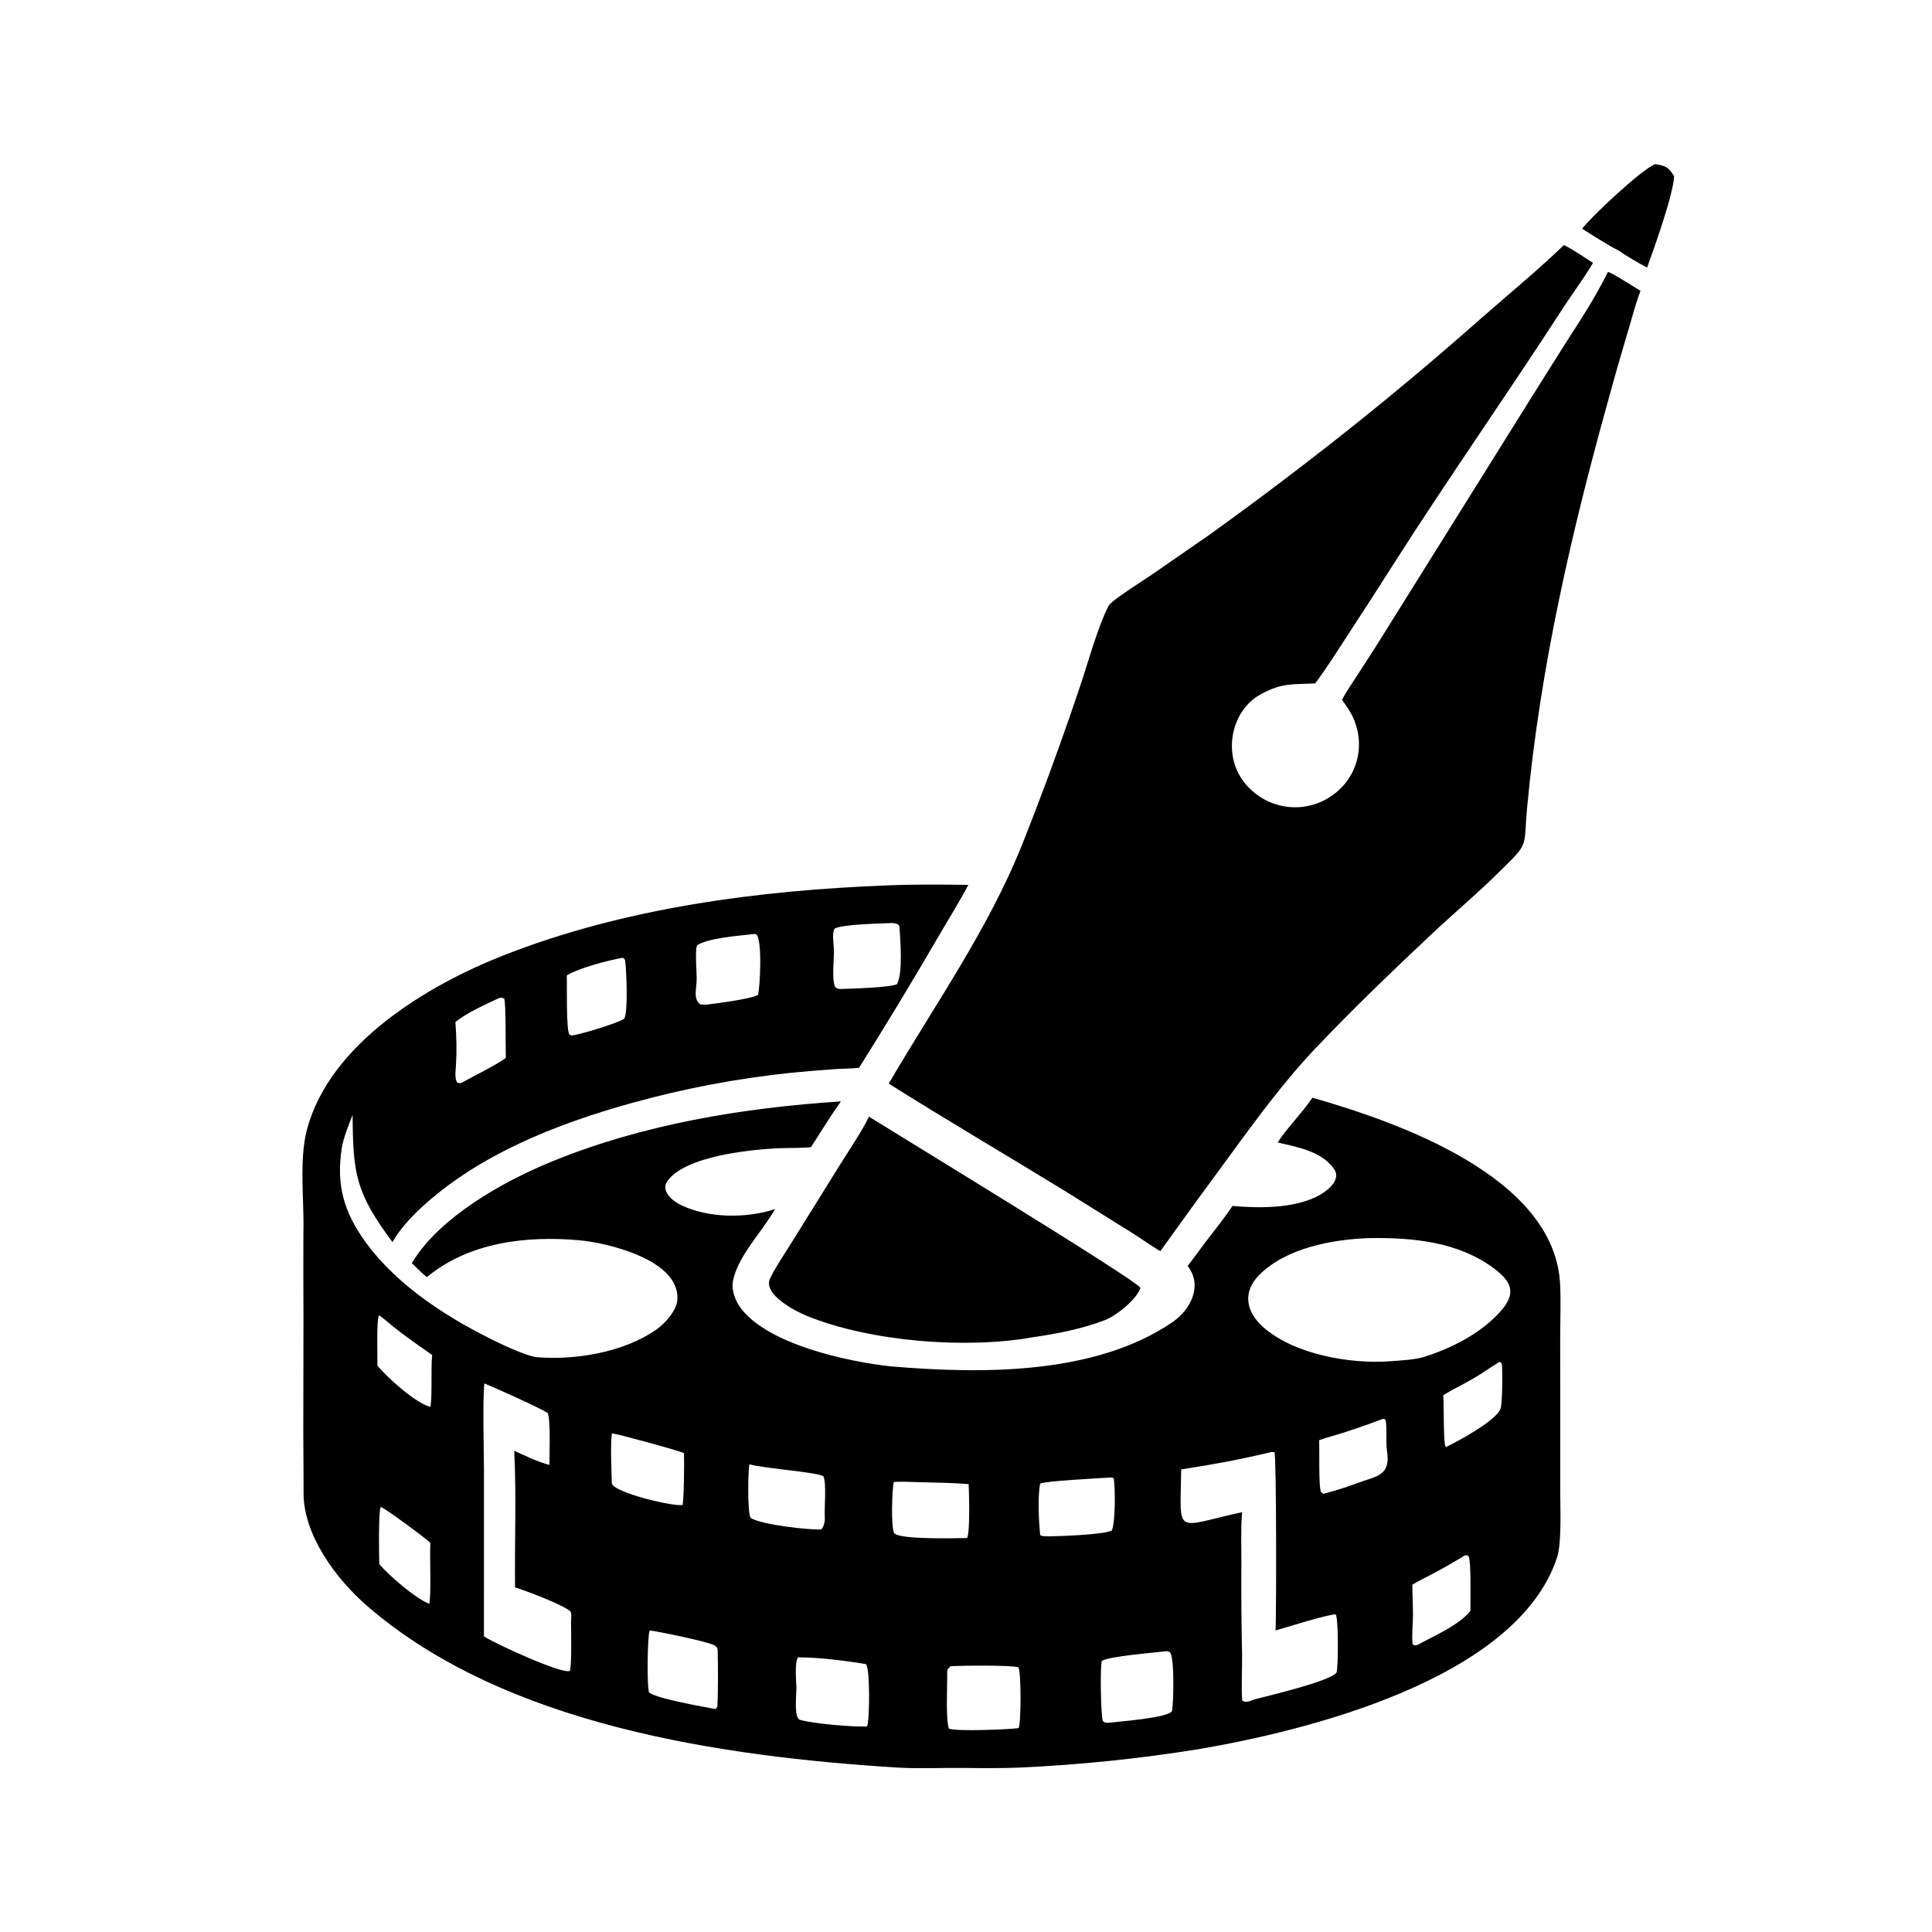
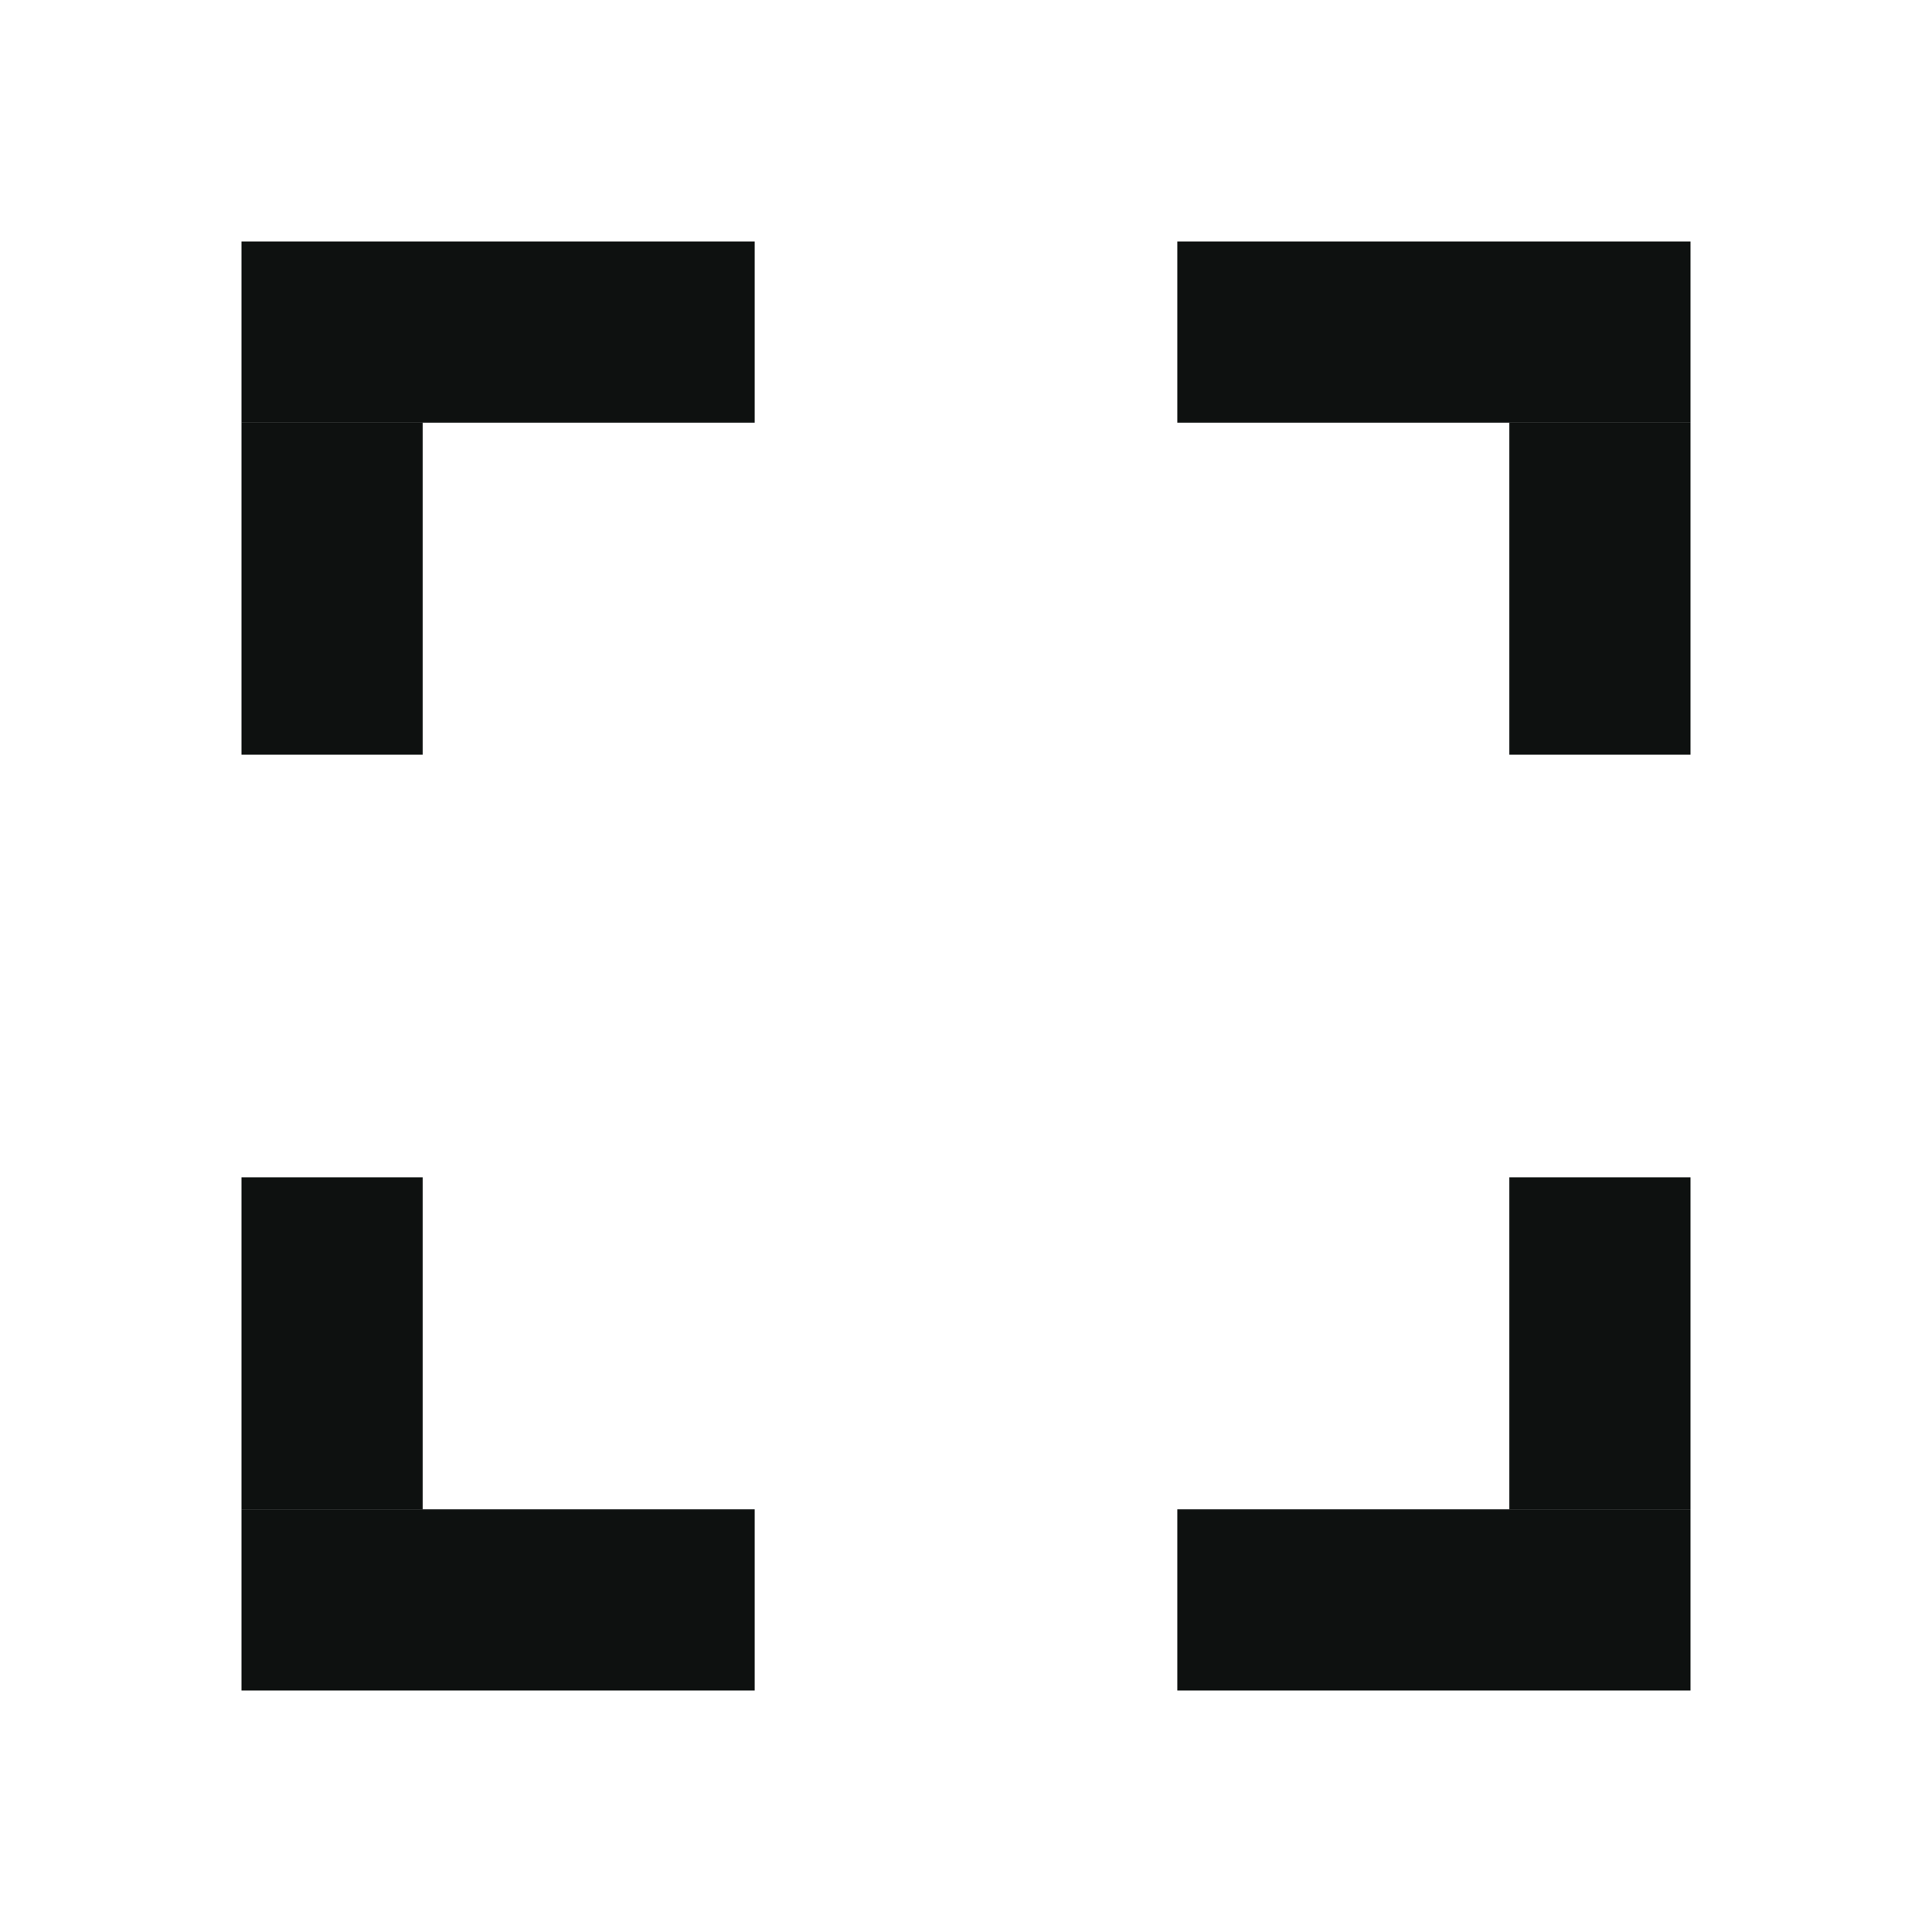
- <svg xmlns="http://www.w3.org/2000/svg" version="1.1" viewBox="0 0 2048 2048" width="1000" height="1000" preserveAspectRatio="none" display="block">
-   <path fill="#000000" d="M 940.236 938.562 C 967.38 937.422 999.213 937.595 1026.46 937.994 C 1017.49 955.171 1003.45 977.803 993.47 994.984 C 966.65 1041.08 939.044 1086.71 910.665 1131.85 C 903.294 1132.81 893.23 1132.8 885.526 1133.26 C 869.609 1134.38 853.71 1135.72 837.831 1137.28 C 780.972 1143.25 724.709 1153.94 669.623 1169.25 C 590.047 1191.36 506.468 1224.09 445.04 1281.57 C 434.511 1291.43 423.099 1304.12 416.014 1316.66 C 377.232 1264.41 374.077 1244.64 373.8 1181.93 C 369.558 1192.46 363.913 1206.37 362.235 1217.39 C 356.33 1256.15 364.529 1284.94 387.429 1316.54 C 422.039 1364.29 477.942 1399.35 530.534 1424.36 C 538.922 1428.34 560.228 1437.95 569.027 1438.67 C 609.968 1442.04 661.194 1433.51 695.398 1409.63 C 704.782 1403.18 717.41 1389.18 718.084 1377.47 C 720.523 1335.14 643.057 1317.29 613.705 1314.7 C 557.455 1309.72 496.763 1317.04 452.544 1353.81 C 447.026 1349.46 441.593 1343.9 436.519 1338.96 C 465.571 1290.49 532.804 1252.66 584.607 1231.43 C 681.582 1191.69 787.474 1174.34 891.376 1167.52 C 880.356 1182.97 870.073 1199.98 859.663 1216.02 C 850.533 1217.12 836.743 1216.75 827.096 1217.13 C 807.655 1217.92 788.297 1220.11 769.173 1223.69 C 750.539 1227.3 719.725 1235.27 707.697 1251.6 C 699.818 1262.3 712.714 1273.06 721.807 1277.4 C 751.324 1291.49 790.926 1291.68 821.562 1281.7 C 807.435 1306.63 782.735 1330.52 777.085 1357.35 C 774.938 1367.55 779.427 1379.16 785.673 1387.26 C 814.851 1425.12 897.831 1443.43 945 1448.47 C 1040.61 1456.48 1160.71 1457.67 1242.87 1401.53 C 1262.11 1388.38 1275.28 1362.65 1258.97 1341.99 C 1265.31 1333.64 1271.58 1325.24 1277.79 1316.78 C 1287.49 1304.26 1297.65 1291.5 1306.47 1278.38 C 1334.45 1280.73 1368.85 1281.17 1394.81 1268.93 C 1404.52 1264.35 1423.1 1251.63 1413.97 1238.92 C 1400.49 1220.13 1375.45 1216.1 1354.43 1211.06 C 1361.97 1198.5 1380.39 1179.71 1391.24 1163.61 C 1480.39 1189.17 1648.13 1246.9 1653.78 1361.33 C 1654.63 1378.38 1653.94 1397.77 1653.87 1414.97 L 1653.91 1498.75 L 1653.91 1581.96 C 1653.91 1599.57 1655.55 1635.85 1650.54 1651.05 C 1607.63 1781.21 1380.58 1835.52 1270.54 1854.18 C 1207.84 1864.28 1144.61 1870.8 1081.17 1873.69 C 1063.45 1874.51 1039.69 1874.33 1021.5 1874.09 C 999.986 1873.82 973.007 1875.04 951.915 1873.73 C 765.002 1862.09 535.818 1829.03 389.558 1702.7 C 355.904 1673.63 321.599 1626.99 321.792 1582.48 C 321.882 1561.85 321.485 1539.85 321.501 1519.06 L 321.688 1395.05 C 321.607 1365.96 321.406 1336.62 321.611 1307.46 C 322.651 1273.65 316.767 1230.01 325.36 1197.53 C 349.456 1106.44 452.693 1044.57 534.163 1012.57 C 662.116 962.318 803.958 943.843 940.236 938.562 z M 1473.82 1442.99 C 1483.88 1442.16 1499.16 1441.49 1508.69 1438.64 C 1538.01 1429.61 1569.3 1413.73 1590.07 1390.73 C 1607.45 1371.48 1603.17 1359.2 1584.04 1344.84 C 1545.62 1316.01 1496.99 1311.75 1450.89 1312.44 C 1412.26 1313.84 1363.59 1322.87 1335.1 1351.22 C 1316.63 1369.6 1320.81 1390.77 1339.28 1407.01 C 1371.97 1435.76 1431.32 1446.17 1473.82 1442.99 z M 648.646 1519.41 C 646.862 1530.42 648.283 1561.11 648.517 1572 C 648.733 1582.04 715.606 1597.64 723.642 1595.26 C 725.064 1587.23 725.479 1549.49 724.949 1540.34 C 719.013 1537.53 655.019 1520.01 648.646 1519.41 z M 1352.15 1728.32 C 1353.06 1708.59 1353.12 1543.07 1350.96 1539.33 L 1347.95 1539.17 C 1310.72 1547.98 1289.22 1551.75 1252.1 1557.68 C 1251.26 1629.06 1243.68 1618.86 1316.73 1602.98 C 1315.21 1616.61 1315.91 1639.86 1315.91 1654.4 C 1315.68 1687.67 1315.93 1720.94 1316.67 1754.2 C 1316.85 1765.21 1315.65 1793.27 1316.87 1802.71 C 1321.17 1805.43 1325.18 1803.1 1329.74 1801.44 C 1345.54 1797.3 1408.54 1782.54 1416.68 1773.23 C 1418.8 1767.57 1418.82 1715.71 1416 1711.39 C 1408.96 1710.67 1362.47 1725.53 1352.15 1728.32 z M 605.523 1097.68 C 612.476 1097.46 655.223 1084.57 661.705 1079.89 C 665.908 1072.81 664.1 1029.09 662.723 1018.68 C 662.441 1016.54 661.616 1016.29 660.244 1015.24 C 644.779 1017.94 613.851 1026.03 600.802 1033.96 C 601.22 1042.56 599.915 1093.83 603.794 1096.67 C 604.333 1097.06 604.947 1097.34 605.523 1097.68 z M 1398.31 1526.75 C 1398.92 1536.97 1397.59 1575.97 1400.35 1581.67 L 1402.78 1583.54 C 1414.65 1580.35 1425.49 1577.23 1438.36 1572.33 C 1458.91 1564.49 1474.77 1565.23 1470.15 1537.08 C 1469 1530.07 1470.55 1509.48 1468.51 1504.72 C 1467.9 1504.53 1466.63 1504.07 1466.06 1504.02 C 1448.25 1510.64 1430.48 1517.07 1412.21 1522.29 C 1407.53 1523.63 1402.85 1524.98 1398.31 1526.75 z M 513.309 1466.5 C 511.533 1491.28 512.963 1533.85 513.01 1559.78 L 512.983 1734.54 C 522.107 1741.14 596.269 1775.34 604.16 1771.18 C 606.211 1764.11 605.354 1728.36 605.301 1718.75 C 605.487 1715.63 606.199 1709.34 604.232 1707.73 C 595.053 1700.25 556.047 1685.8 545.974 1682.7 C 545.42 1636.85 547.499 1582.79 545.088 1537.86 C 557.164 1543.27 569.742 1549.69 582.423 1552.83 C 582.329 1542.25 583.899 1505.01 580.575 1497.95 C 575.764 1493.91 519.856 1468.82 513.309 1466.5 z M 1497.12 1679.9 C 1497.18 1690.49 1497.8 1700.8 1497.81 1711.45 C 1497.82 1720.13 1496.37 1734.67 1497.36 1742.7 C 1499.86 1744.77 1498.35 1744.12 1502.36 1743.79 C 1519.89 1734.3 1547.25 1722.47 1558.71 1707.5 C 1558.58 1696.92 1559.64 1656.09 1556.87 1649.67 C 1554.98 1648.57 1555.12 1648.62 1552.93 1648.72 C 1541.72 1655.61 1530.29 1662.15 1518.66 1668.31 C 1513.02 1671.33 1502.08 1676.63 1497.12 1679.9 z M 794.298 1552.24 C 793.109 1559.37 792.014 1603.32 795.79 1608.99 C 806 1616.29 859.559 1622.14 870.752 1621.24 C 873.399 1617.58 874.64 1613.2 874.315 1608.77 C 873.613 1599.19 876.418 1572.19 872.764 1564.79 C 864.49 1560.34 810.796 1556.73 794.298 1552.24 z M 749.029 1064.94 C 759.042 1063.74 796.297 1058.95 803.502 1054.66 C 805.834 1046.07 808.213 994.944 801.528 990.295 C 799.525 990.215 798.492 989.959 796.643 990.416 C 781.669 992.133 752.509 994.114 739.399 1001.73 C 736.187 1003.59 738.842 1033.2 738.446 1038.18 C 738.728 1047.43 734.18 1058.69 742.421 1064.73 C 744.716 1064.87 746.717 1065.03 749.029 1064.94 z M 402.097 1658.07 C 412.267 1670.16 440.904 1694.84 455.092 1700.09 C 457.304 1687.72 455.38 1650.76 456.186 1635.51 C 451.641 1630.85 407.847 1598.42 403.538 1597.42 C 401.033 1603.01 401.761 1649.43 402.097 1658.07 z M 458.088 1436.34 C 443.803 1426.23 429.43 1416.44 415.804 1405.45 C 412.887 1403.1 404.48 1395.52 401.659 1394.36 C 398.904 1400.45 400.254 1437.61 400.088 1447.6 C 410.556 1460.45 440.65 1487.38 456.134 1491.36 C 458.374 1482.56 456.675 1449.59 458.088 1436.34 z M 1589.48 1443.61 C 1579.4 1449.85 1570.57 1456.29 1560.01 1462.3 C 1550.5 1467.73 1538.94 1473.28 1529.94 1478.99 C 1530.74 1489.37 1529.86 1530.17 1532.52 1534.03 C 1544.25 1528.59 1585.35 1506.36 1590.54 1493.64 C 1592.66 1488.44 1592.98 1451.42 1591.89 1445.55 C 1590.64 1444.24 1591.01 1444.29 1589.48 1443.61 z M 482.727 1083.4 C 483.892 1098.92 484.299 1113.7 483.341 1129.25 C 483.036 1134.2 481.599 1144.5 485.01 1147.86 L 488.401 1148.23 C 499.704 1142.03 527.704 1128.04 536.189 1121.44 C 535.785 1111.94 536.524 1063.51 534.419 1058.35 C 532.011 1057.6 532.154 1057.6 529.638 1057.72 C 515.086 1064.58 495.011 1073.42 482.727 1083.4 z M 1026.82 1573.29 C 1010.63 1571.76 993.013 1571.73 976.675 1571.24 C 969.945 1571.03 953.531 1570.31 947.453 1570.99 C 945.496 1579.35 944.398 1619.06 947.792 1624.97 C 952.062 1632.41 1015.62 1630.46 1025.15 1630.39 C 1028.5 1623.53 1027.21 1582.78 1026.82 1573.29 z M 1173.64 1566.43 C 1163.94 1567.09 1107.5 1569.91 1102.65 1572.72 C 1099.82 1585.92 1101.16 1612.96 1102.62 1626.82 C 1102.82 1628.65 1109.79 1628.6 1111.49 1628.6 C 1123.49 1628.41 1170.46 1626.9 1178.61 1622.34 C 1182.47 1613.31 1182.24 1577.64 1180.71 1567.61 L 1179.51 1566.31 C 1176.63 1566.19 1176.47 1566.06 1173.64 1566.43 z M 945.802 978.432 C 932.213 979.106 894.699 979.589 884.886 984.219 C 881.849 987.902 883.528 999.638 883.896 1004.73 C 884.653 1015.18 881.182 1037.42 885.315 1046.27 C 888.378 1048.58 886.678 1047.8 890.75 1048.35 C 900.428 1048.12 945.257 1046.87 950.921 1043.12 C 957.246 1031.05 954.425 996.951 953.47 982.713 C 953.231 979.138 948.655 978.747 945.802 978.432 z M 688.63 1728.42 C 686.284 1734.29 685.615 1788.21 688.043 1794.08 C 696.423 1800.78 745.585 1809.21 758.627 1811.68 C 759.258 1810.77 759.889 1809.87 760.52 1808.96 C 761.261 1789.75 761.219 1768.56 760.759 1749.34 C 760.687 1746.34 758.497 1744.85 757.269 1744.1 C 750.791 1740.16 692.759 1728.36 688.63 1728.42 z M 1235 1750.48 C 1223.42 1751.91 1174.44 1755.87 1167.96 1760.66 C 1166.03 1765.89 1166.89 1818.76 1169.06 1824.35 C 1171.15 1826.25 1171.2 1825.98 1174.09 1826.31 C 1183.57 1825.06 1240.47 1821.13 1242.42 1813.39 C 1243.81 1807.87 1245.5 1756.44 1240 1751.26 C 1236.9 1750.26 1237.93 1750.15 1235 1750.48 z M 1007.93 1766.2 C 1005.9 1768.03 1003.92 1769.26 1004.02 1772.53 C 1004.43 1785.39 1002.23 1822.14 1005.9 1832.44 C 1013.8 1835.6 1070.53 1833.26 1079.7 1831.9 C 1082.54 1827.62 1082.54 1772.07 1079.6 1767.49 C 1071.97 1764.87 1018.85 1765.61 1007.93 1766.2 z M 845.791 1756.9 C 842.232 1763 843.997 1782.06 844.21 1788.18 C 844.472 1795.74 841.137 1821.21 848.122 1823.15 C 863.026 1827.3 904.596 1830.82 919.167 1830.11 C 921.841 1825.01 922.649 1764.8 917.454 1763.93 C 897.229 1760.54 865.996 1756.57 845.791 1756.9 z" data-c-fill="ab48fe" fill-opacity="1" />
-   <path fill="#000000" d="M1657.8 259.78C1665.56 263.285 1680.99 273.749 1688.65 278.679 1678.88 295.275 1666.95 310.94 1656.47 327.149 1597.78 417.948 1535.24 506.874 1477.15 598.026 1461.14 623.243 1444.95 648.342 1428.57 673.321 1417.69 690.065 1406.1 708.649 1394.12 724.409 1370.13 725.71 1359.49 723.526 1336.74 735.785 1305.87 752.423 1296.61 796.199 1316.02 825.262 1326.05 840.288 1341.61 850.748 1359.31 854.371 1377.55 858.109 1396.53 854.177 1411.78 843.496 1439.69 824.303 1448.36 788.383 1433.09 758.096 1430.36 752.676 1426.11 746.864 1422.64 741.824 1426.02 734.843 1435.56 720.825 1440.1 713.782 1451.58 696.315 1462.8 678.679 1473.76 660.88L1624.21 419.968 1659.03 364.622C1675.58 338.841 1691 315.644 1704.52 288.151 1710.75 290.299 1731.91 303.99 1738.99 308.304 1733.71 322.238 1730.49 335.064 1726.28 349.331 1719.15 372.971 1712.33 396.704 1705.83 420.523 1665.96 563.087 1632.65 707.573 1618.89 855.248 1614.71 900.013 1622.03 892.235 1588.22 925.211 1566.96 946.403 1539.98 969.071 1517.76 990.008 1475.59 1029.75 1433.84 1069.63 1394 1111.76 1359.64 1148.1 1330.43 1188.4 1300.93 1228.65 1277.04 1261.04 1253.38 1293.59 1229.95 1326.32 1220.7 1320.79 1209.42 1312.86 1199.99 1306.88L1128.61 1262.34C1067.17 1224.65 1002.79 1186.95 942.093 1148.67 990.884 1065.03 1047.82 984.95 1083.79 894.531 1089.22 880.888 1094.56 867.266 1099.76 853.533 1115.42 812.494 1130.25 771.145 1144.25 729.51 1152.65 705.041 1163.58 664.35 1175.28 641.977 1178.06 636.652 1213.02 614.579 1220.88 609.218L1281.05 567.586C1307.76 548.447 1334.2 528.936 1360.37 509.061 1433.11 454.109 1503.67 396.327 1571.88 335.848 1598.92 312.196 1632.27 284.52 1657.8 259.78zM921.036 1183.65C950.35 1202.09 1205.18 1357.08 1208.89 1365.23 1204.92 1377.48 1183.45 1394.6 1171.49 1399.28 1148.58 1408.25 1120.34 1413.95 1096.05 1417.33 1025.22 1430.31 923.118 1422.44 855.435 1394.95 843.661 1390.17 808.21 1372.25 816.359 1355.09 821.836 1343.56 831.503 1329.47 838.47 1318.21L890.164 1235.11C897.611 1223.28 915.277 1196.51 920.453 1184.97L921.036 1183.65zM1754.67 173.967C1765.9 175.961 1768.45 176.829 1774.62 186.733 1773.61 207 1753.67 262.327 1746.02 283.62 1736.71 278.705 1724.15 271.497 1715.64 265.496 1705.47 260.525 1687.17 248.731 1677.07 242.507 1686.81 229.624 1740.77 178.966 1754.67 173.967z" data-c-fill="ab48fe" fill-opacity="1" />
+ <svg xmlns="http://www.w3.org/2000/svg" viewBox="0 0 256 256" role="img" aria-label="住凯AI视频">
+   <g fill="#0E1110">
+     <rect x="32" y="32" width="68" height="24" />
+     <rect x="32" y="56" width="24" height="44" />
+     <rect x="156" y="32" width="68" height="24" />
+     <rect x="200" y="56" width="24" height="44" />
+     <rect x="32" y="200" width="68" height="24" />
+     <rect x="32" y="156" width="24" height="44" />
+     <rect x="156" y="200" width="68" height="24" />
+     <rect x="200" y="156" width="24" height="44" />
+   </g>
</svg>
